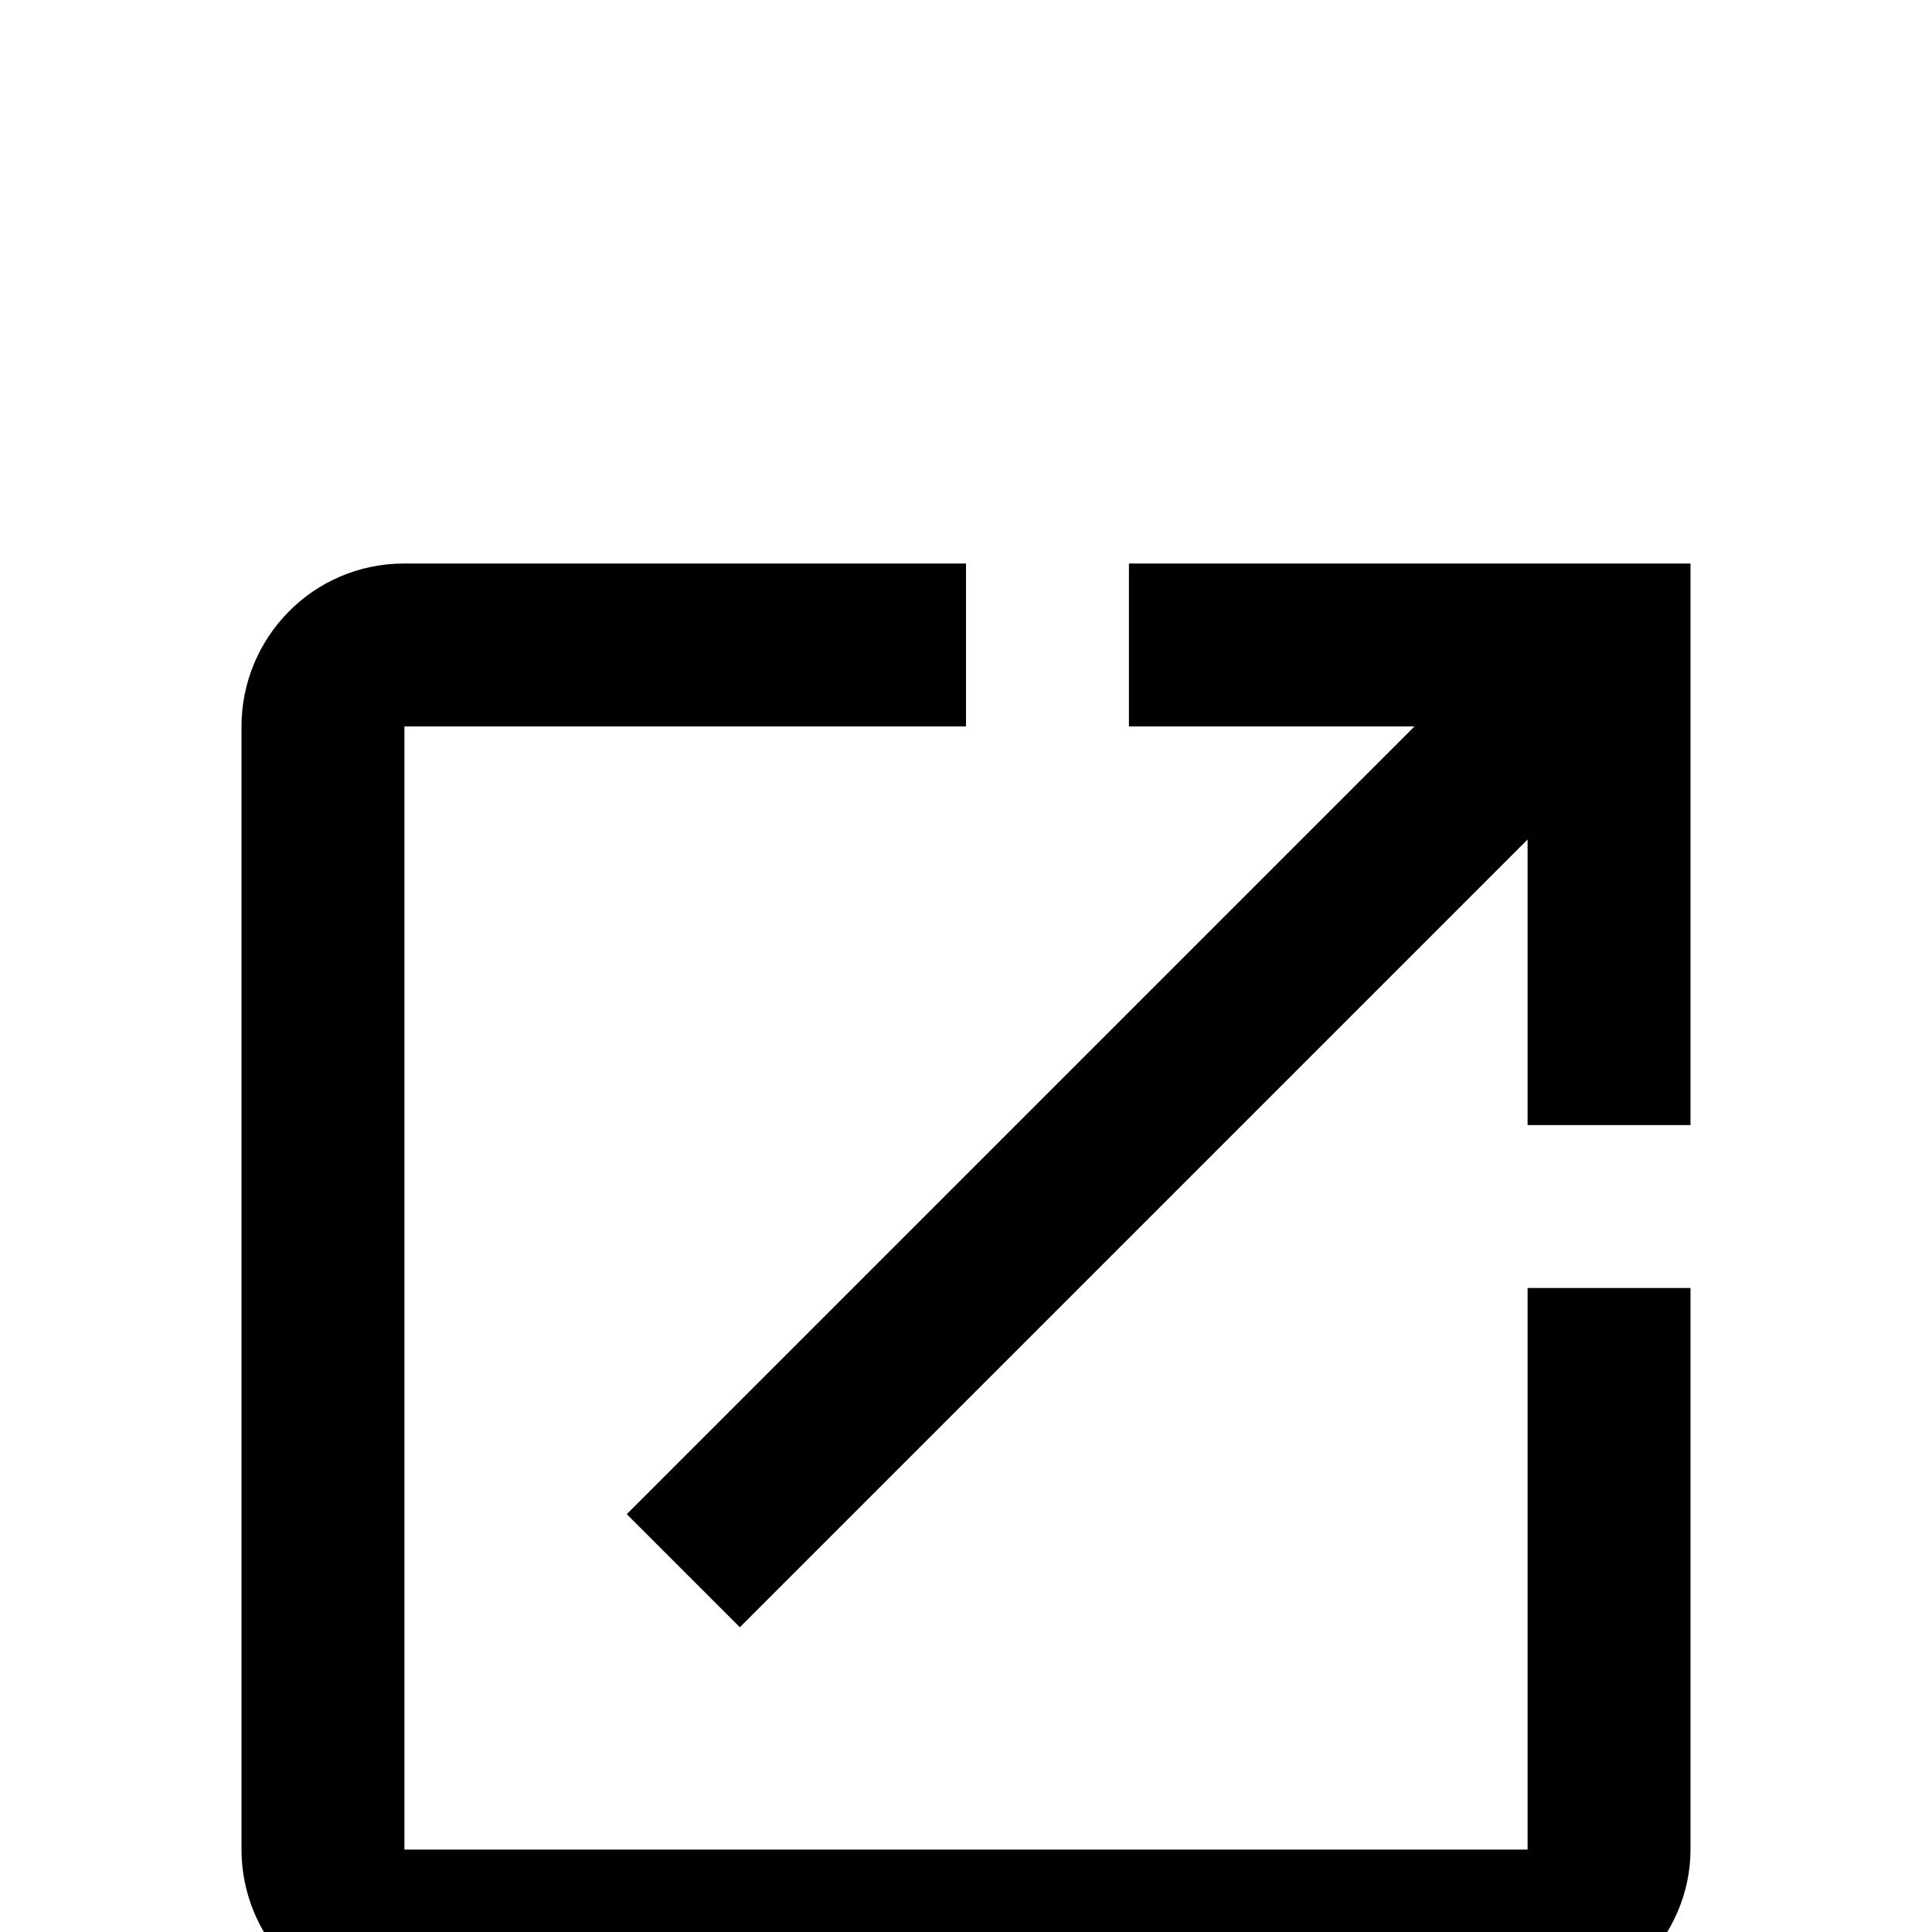
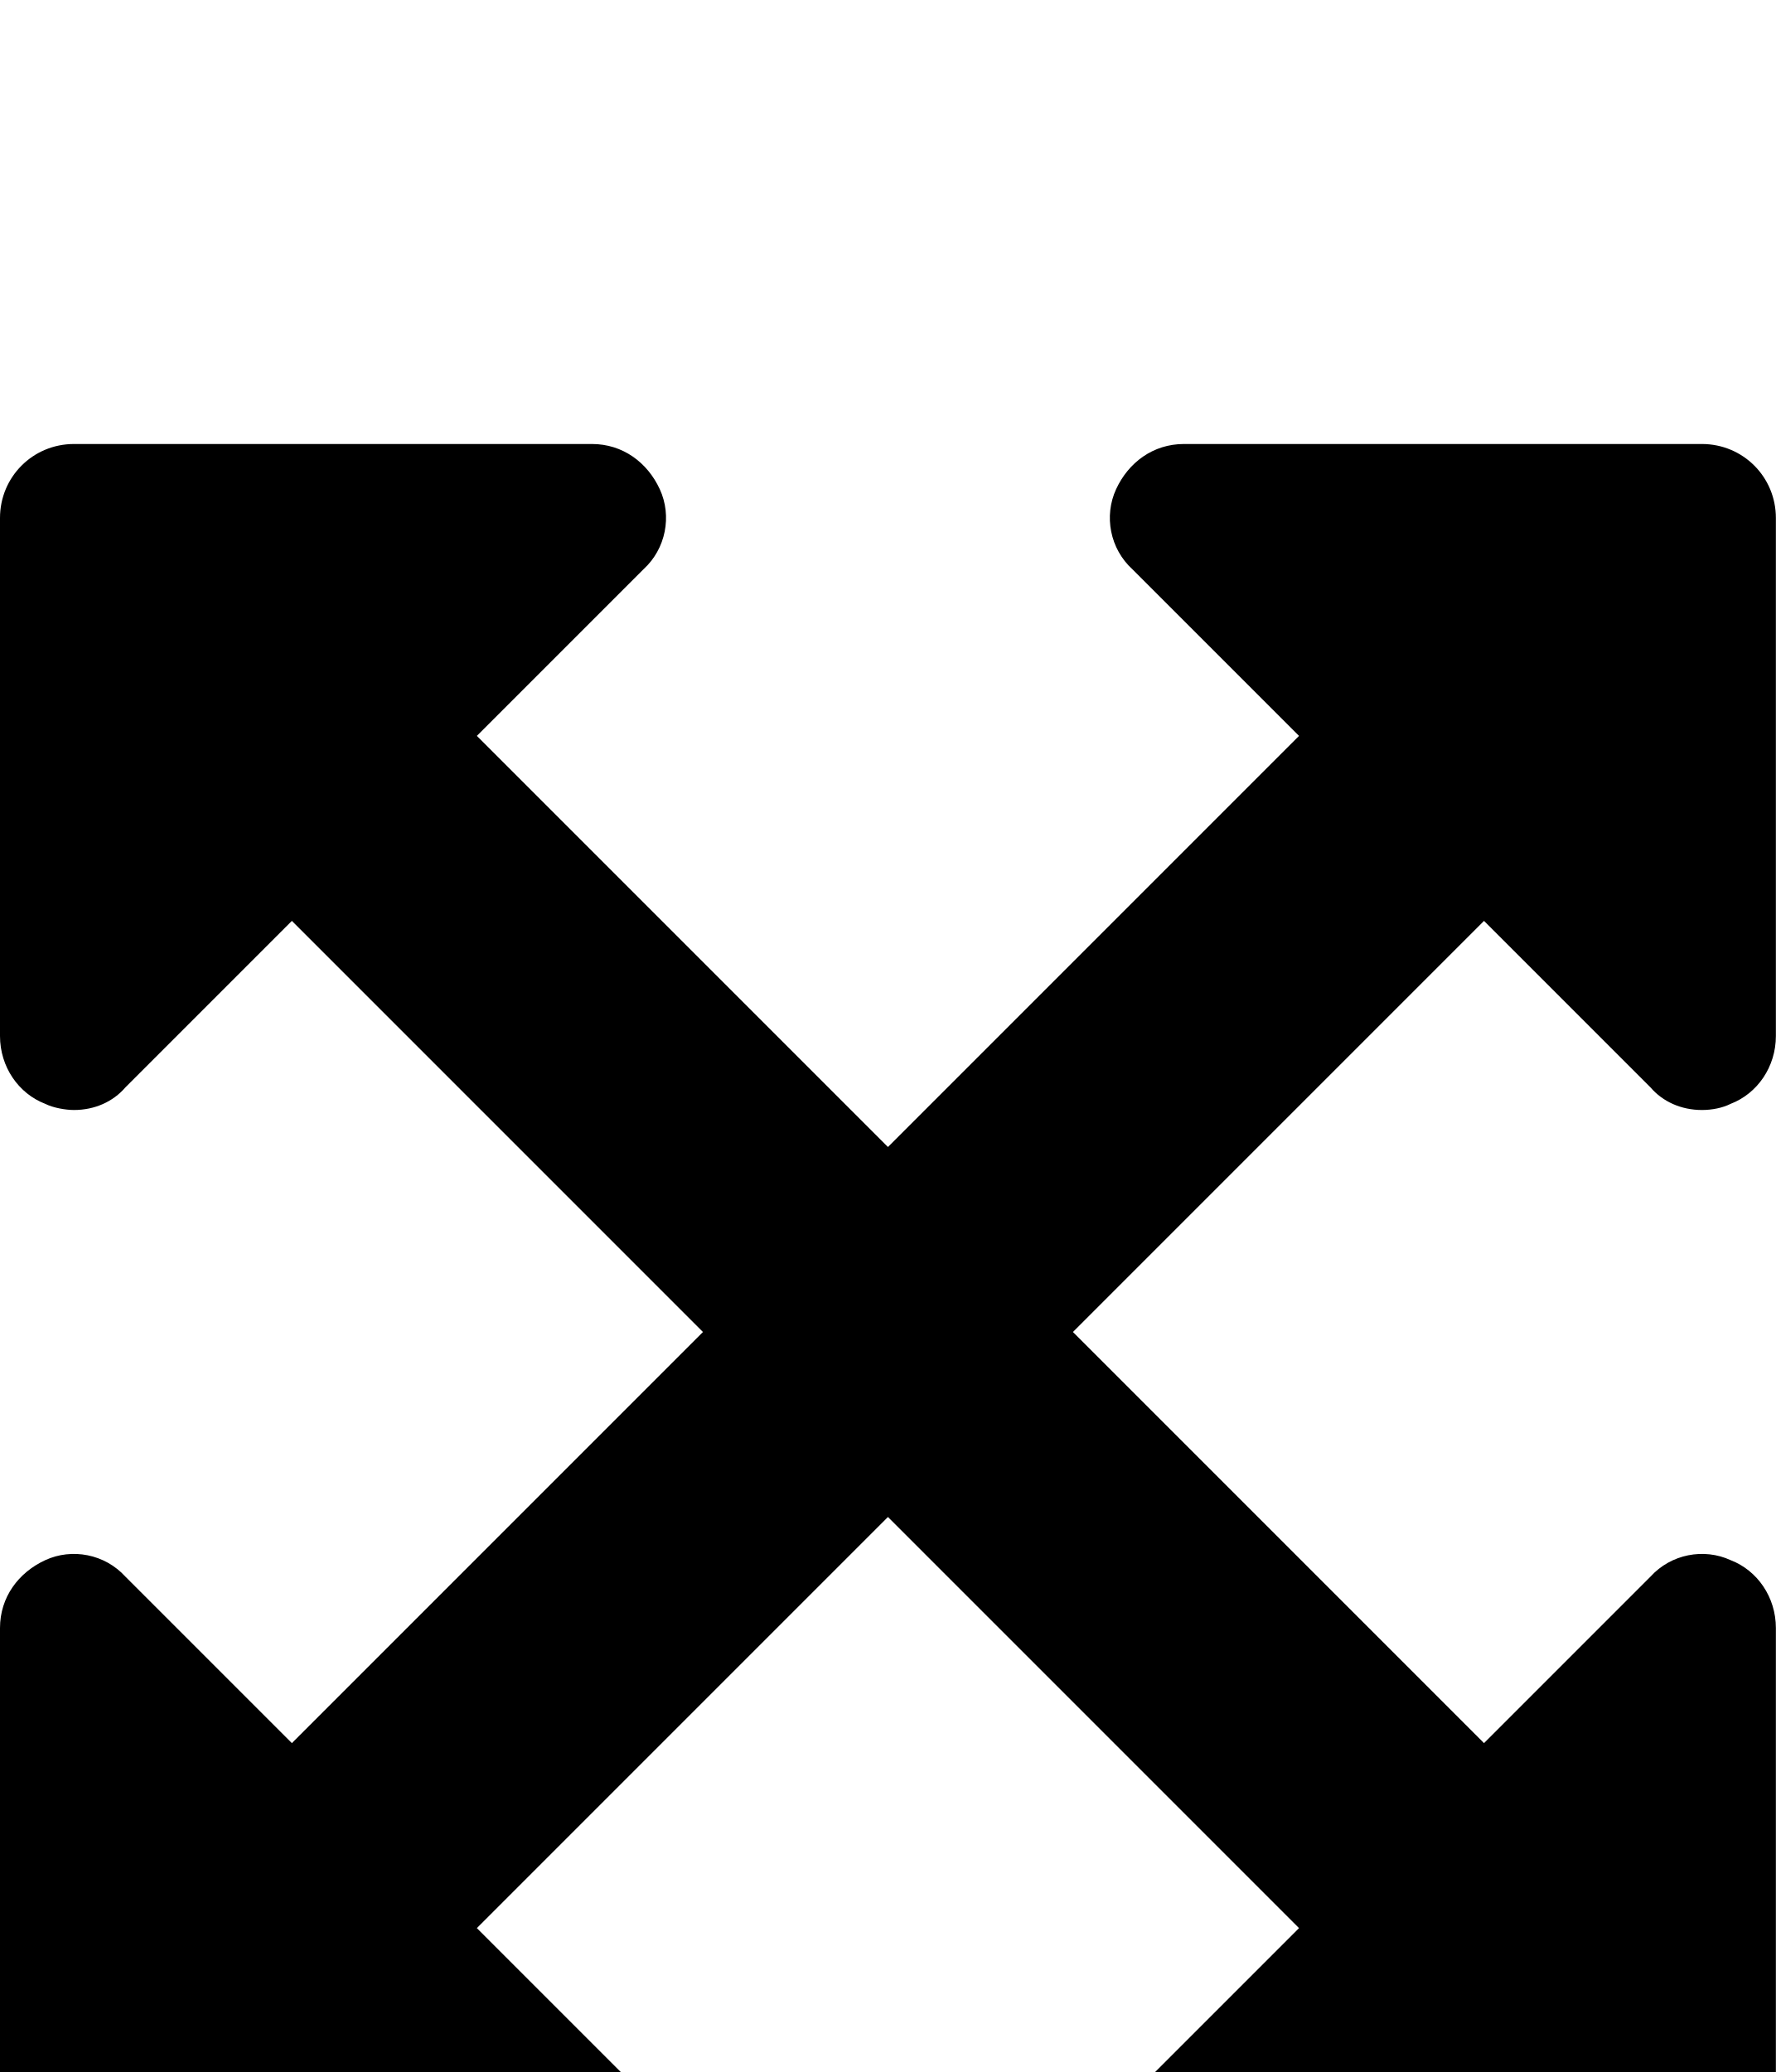
- <svg xmlns="http://www.w3.org/2000/svg" viewBox="0 -168 1008 1008">
-   <path fill="currentColor" d="M738 211H589v-85h293v293h-85V270L386 681l-59-59zm-527 0v586h586V504h85v293c0 46-39 85-85 85H211c-48 0-85-39-85-85V211c0-46 37-85 85-85h293v85H211z" />
+ <svg xmlns="http://www.w3.org/2000/svg" viewBox="0 -144 864 1008">
+   <path fill="currentColor" d="M803 385l-81-81-200 200 200 200 81-81c10-11 26-14 39-8 13 5 22 18 22 33v252c0 20-16 36-36 36H576c-15 0-27-9-33-22s-3-29 8-39l81-81-200-200-200 200 81 81c11 10 14 26 8 39s-18 22-33 22H36c-20 0-36-16-36-36V648c0-15 9-27 22-33s29-3 39 8l81 81 200-200-200-200-81 81c-6 7-15 11-25 11-4 0-10-1-14-3-13-5-22-18-22-33V108c0-20 16-36 36-36h252c15 0 27 9 33 22s3 29-8 39l-81 81 200 200 200-200-81-81c-11-10-14-26-8-39s18-22 33-22h252c20 0 36 16 36 36v252c0 15-9 28-22 33-4 2-9 3-14 3-10 0-19-4-25-11z" />
</svg>
